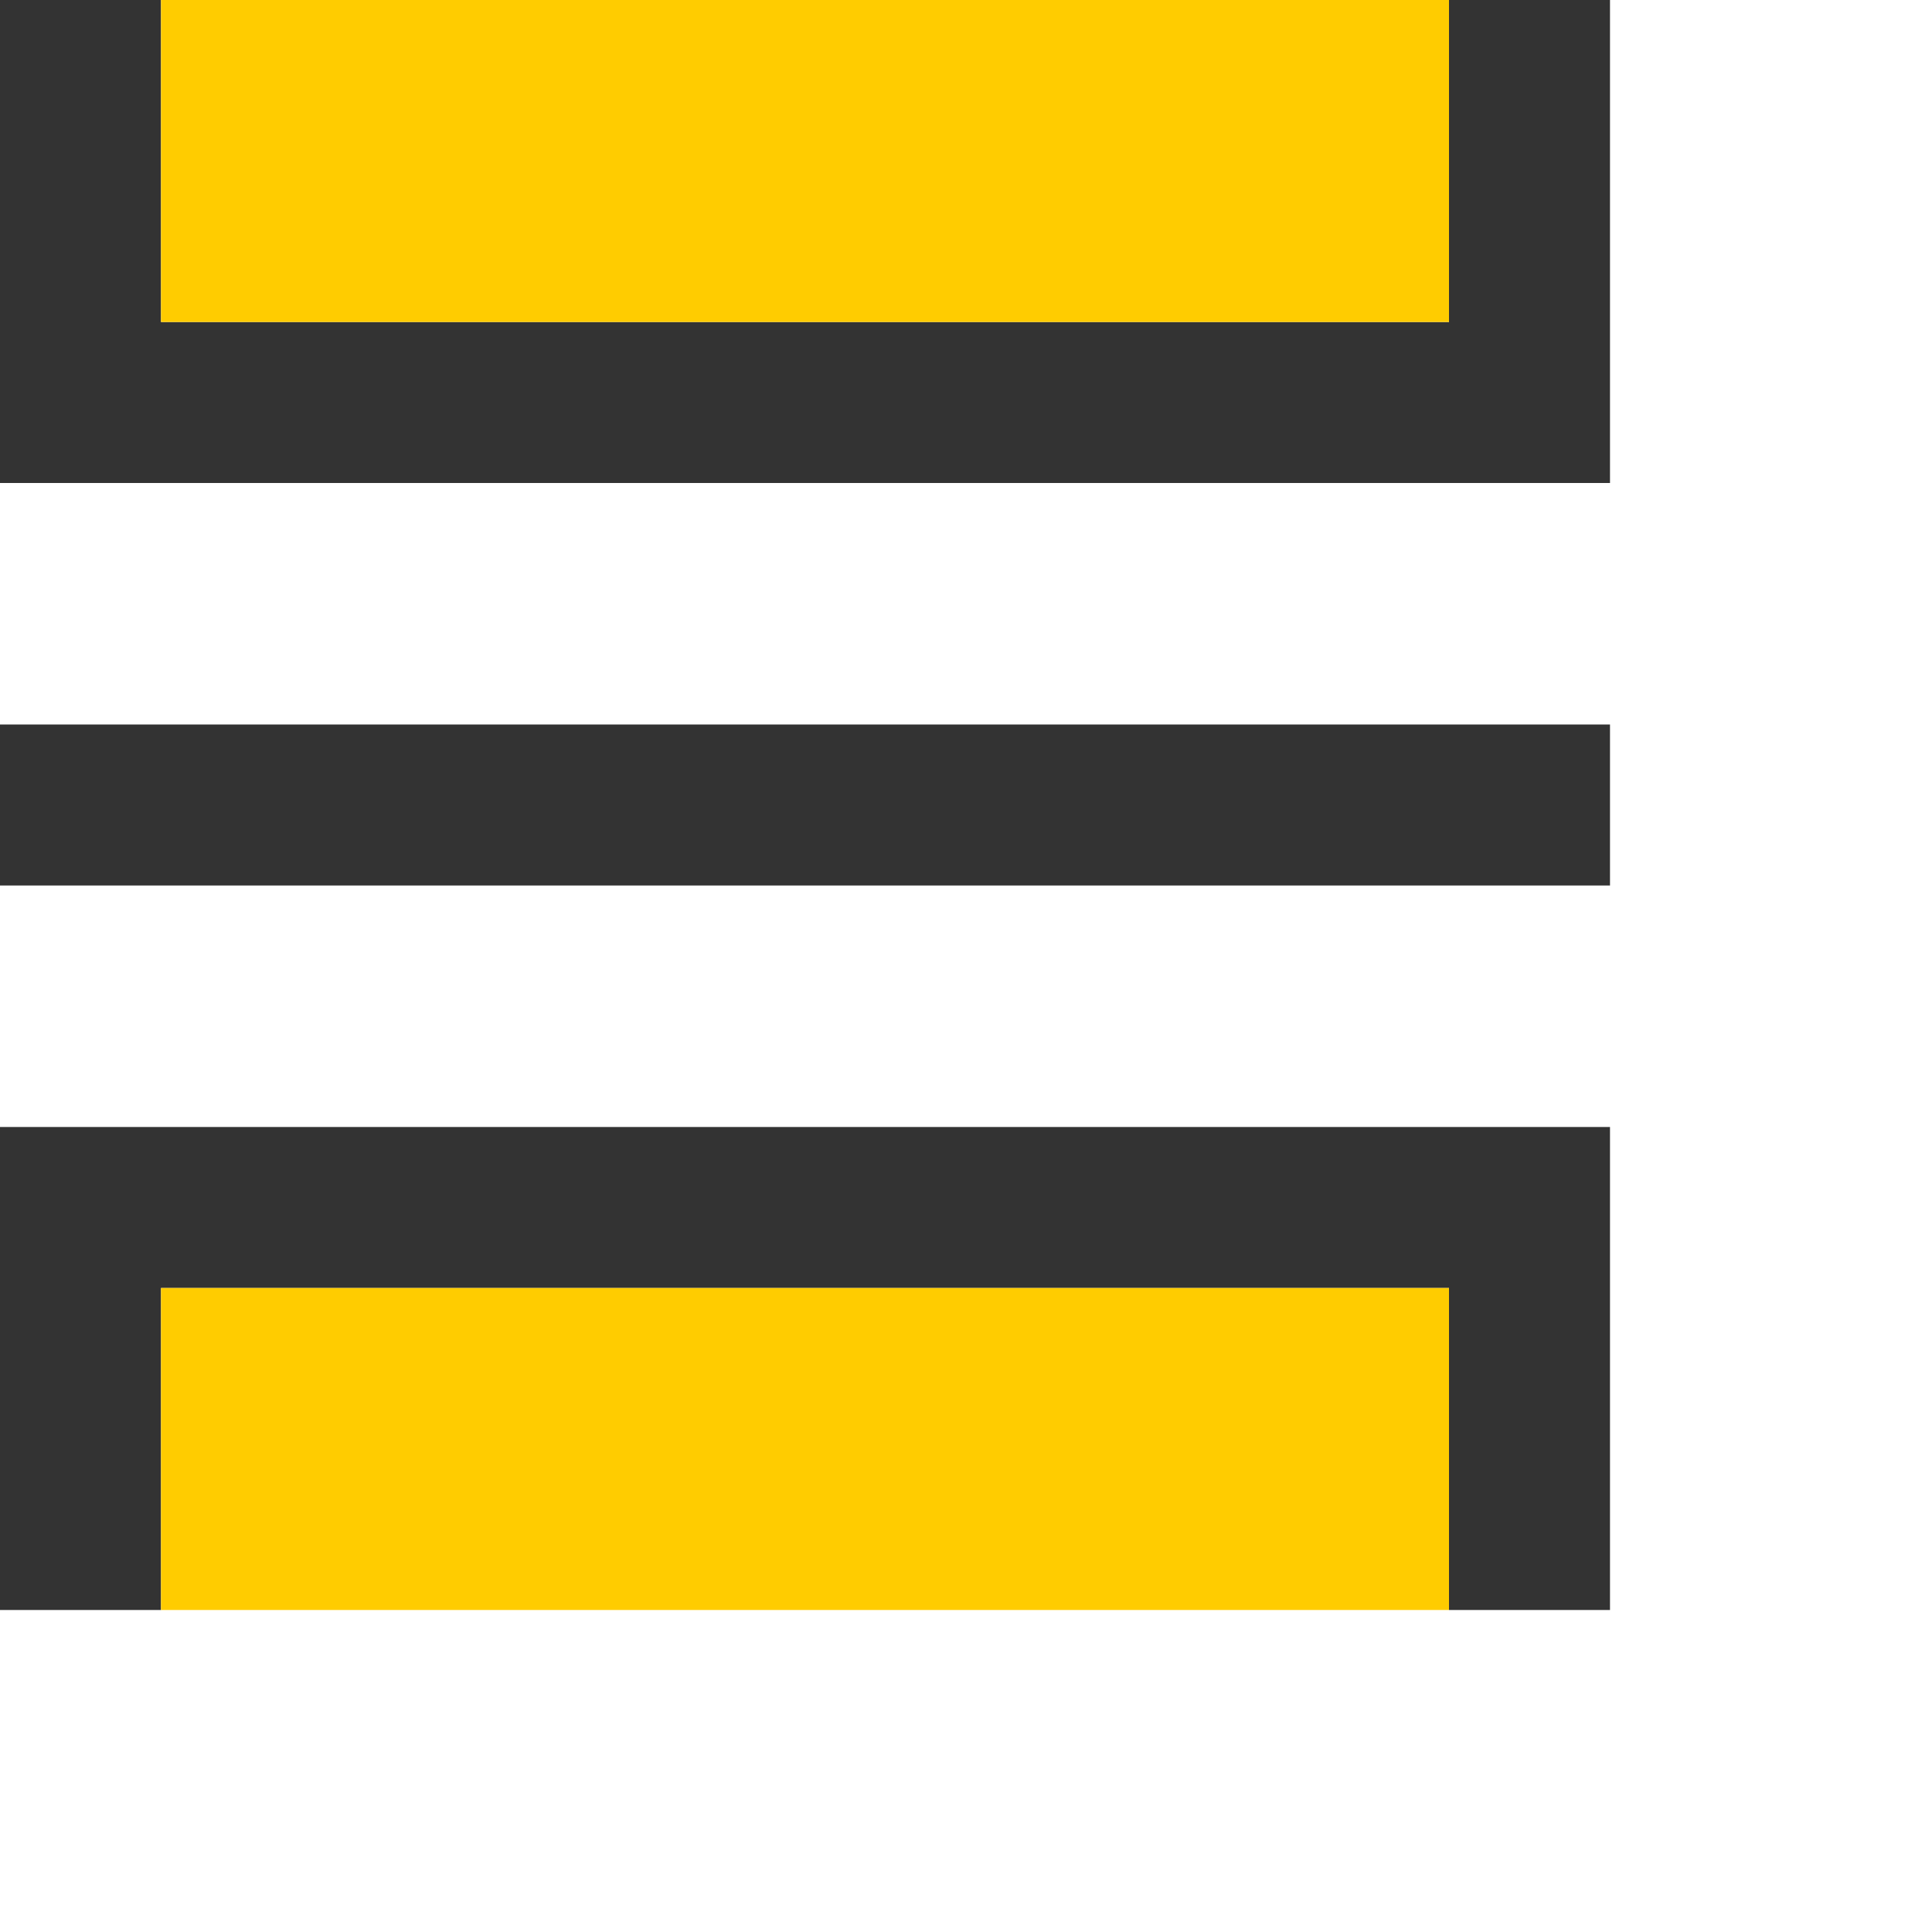
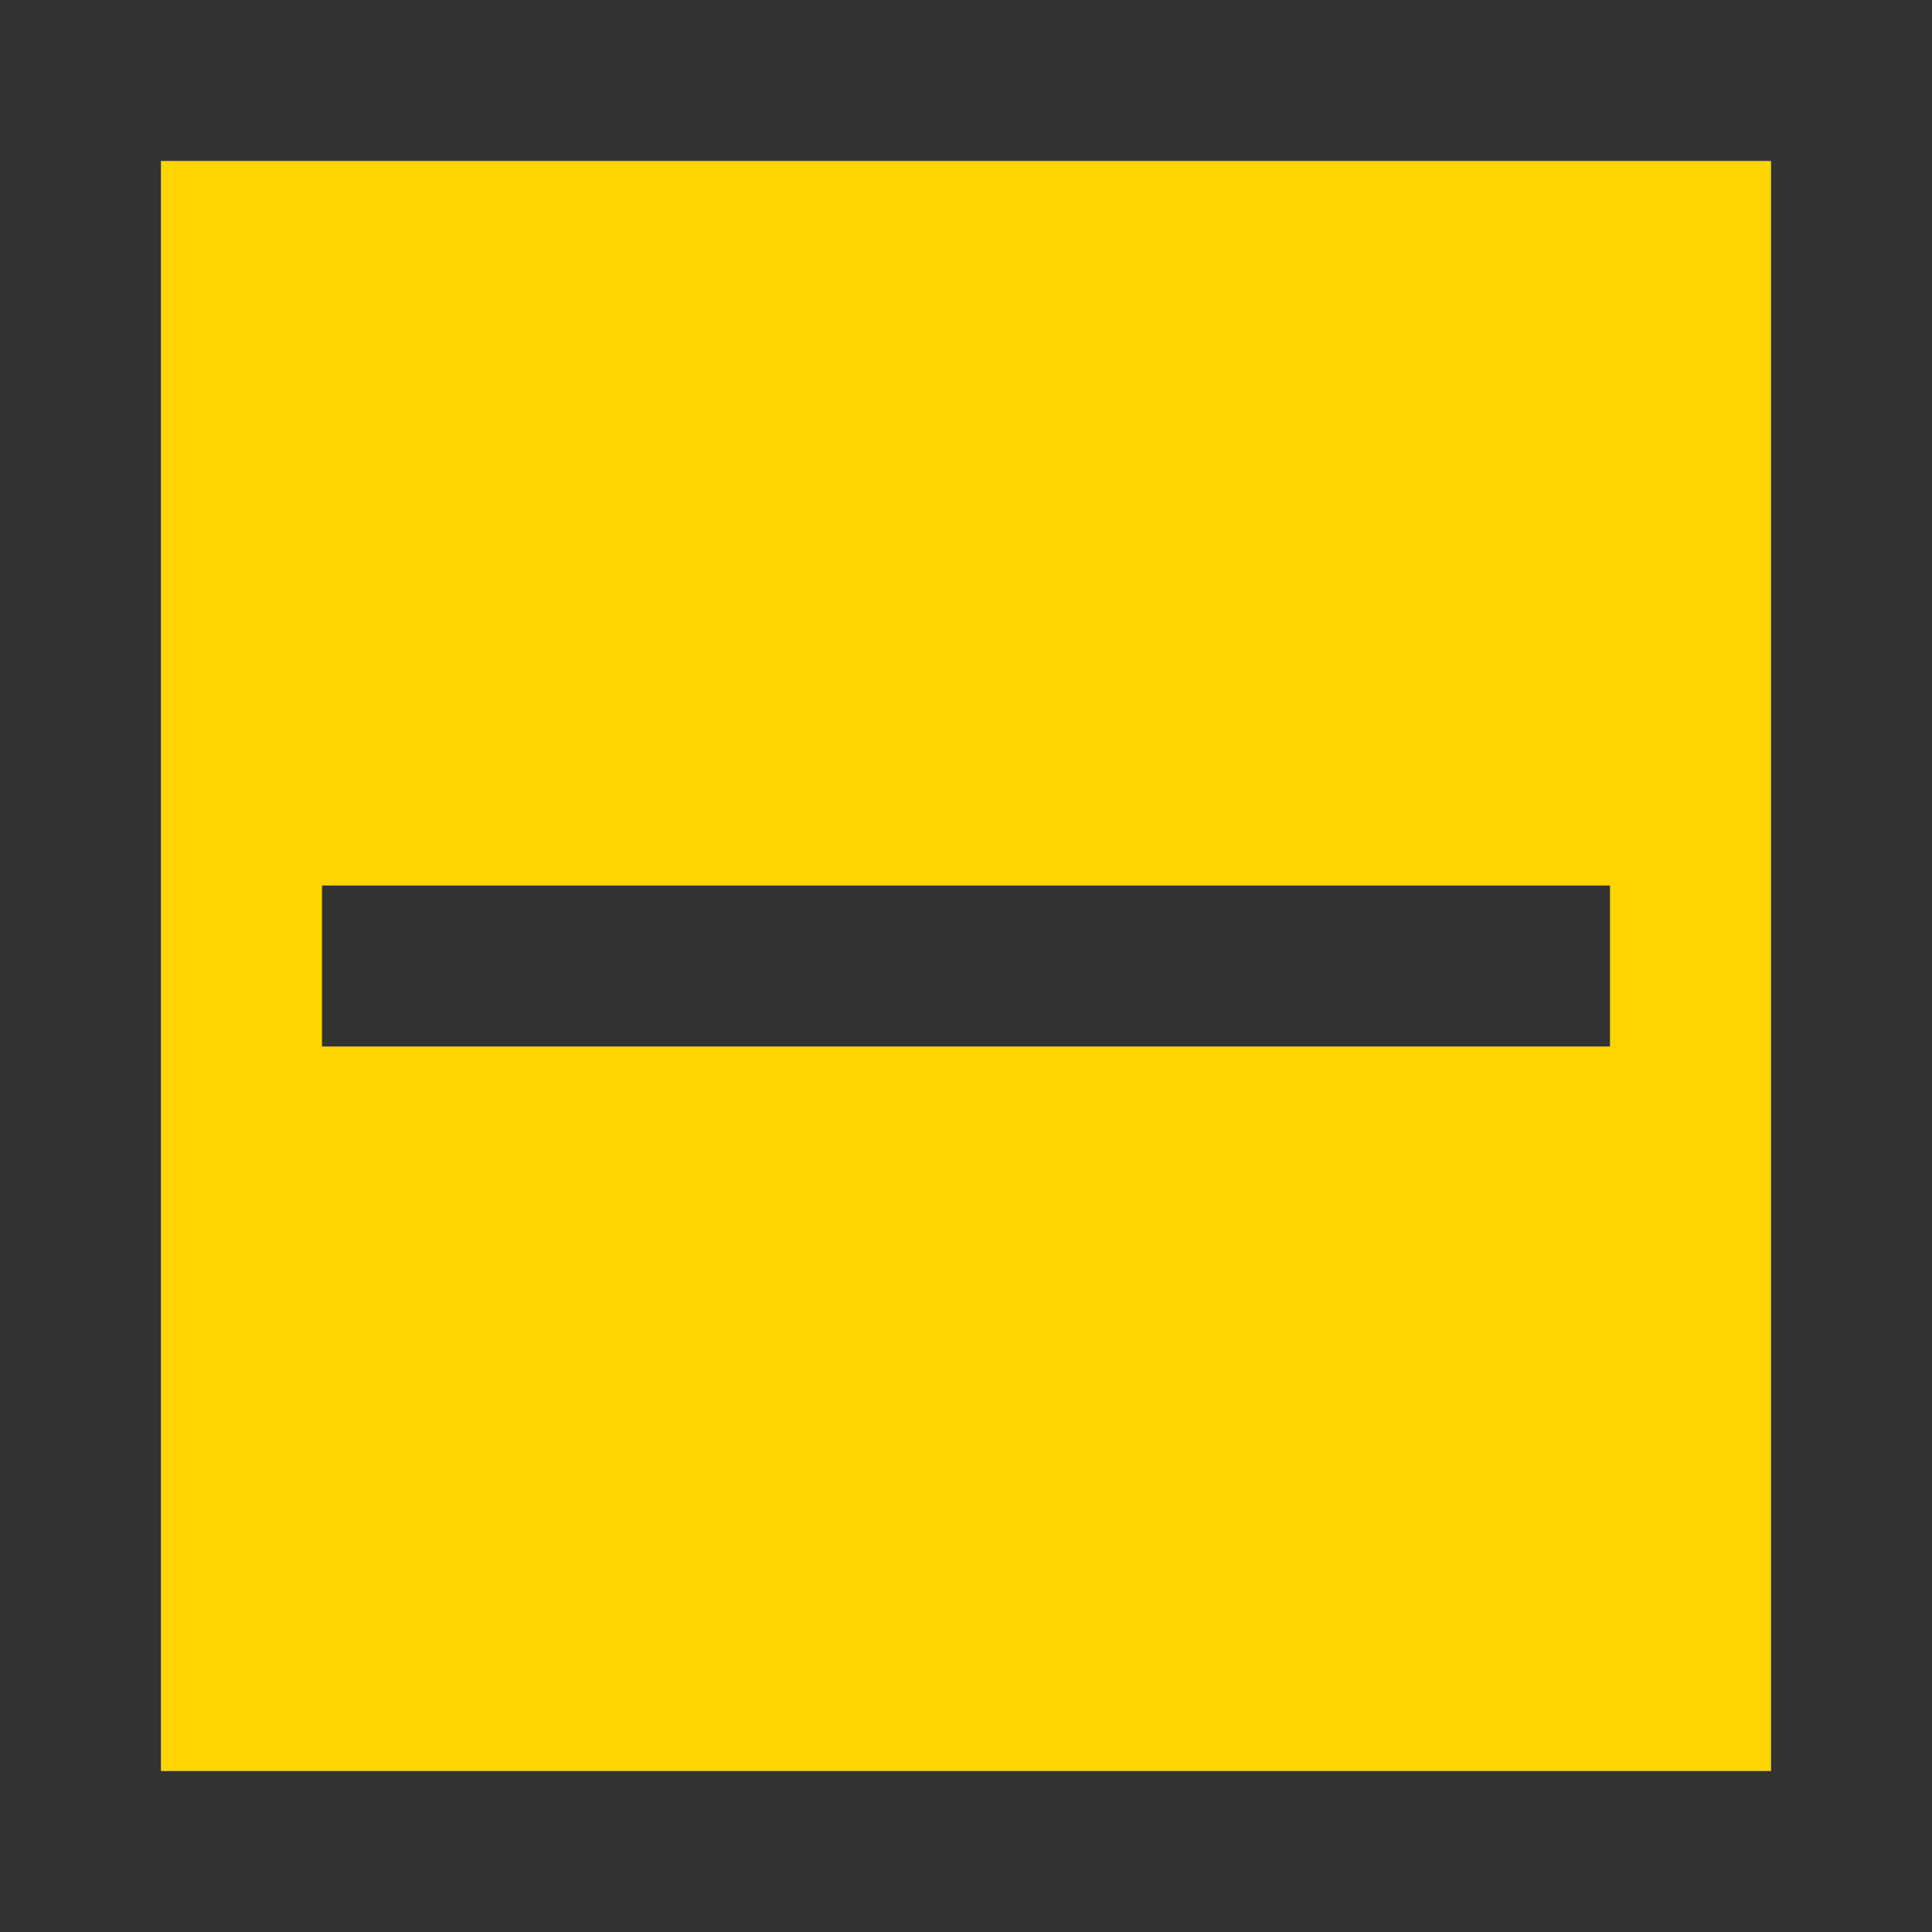
<svg xmlns="http://www.w3.org/2000/svg" width="24" height="24" viewBox="0 0 24 24">
-   <g>
-     <path d="M0,0V6H20V0ZM18,4H2V0H18Z" style="fill: #333" />
-     <rect x="2" width="16" height="4" style="fill: #fc0" />
-     <path d="M20,20V14H0v6ZM2,16H18v4H2Z" style="fill: #333" />
-     <rect x="2" y="16" width="16" height="4" transform="translate(20 36) rotate(180)" style="fill: #fc0" />
-     <rect y="9" width="20" height="2" style="fill: #333" />
+   <g id="Layer_2" data-name="Layer 2">
+     <g id="V2_-_DIVIDER" data-name="V2 - DIVIDER">
+       <g>
+         <rect x="2" y="2" width="20" height="20" style="fill: #ffd400" />
+         <path d="M0,0V24H24V0ZM22,22H2V2H22Z" style="fill: #333" />
+         <polygon points="20 11 4 11 4 13 20 13 20 11 20 11" style="fill: #333" />
+       </g>
+     </g>
  </g>
</svg>
